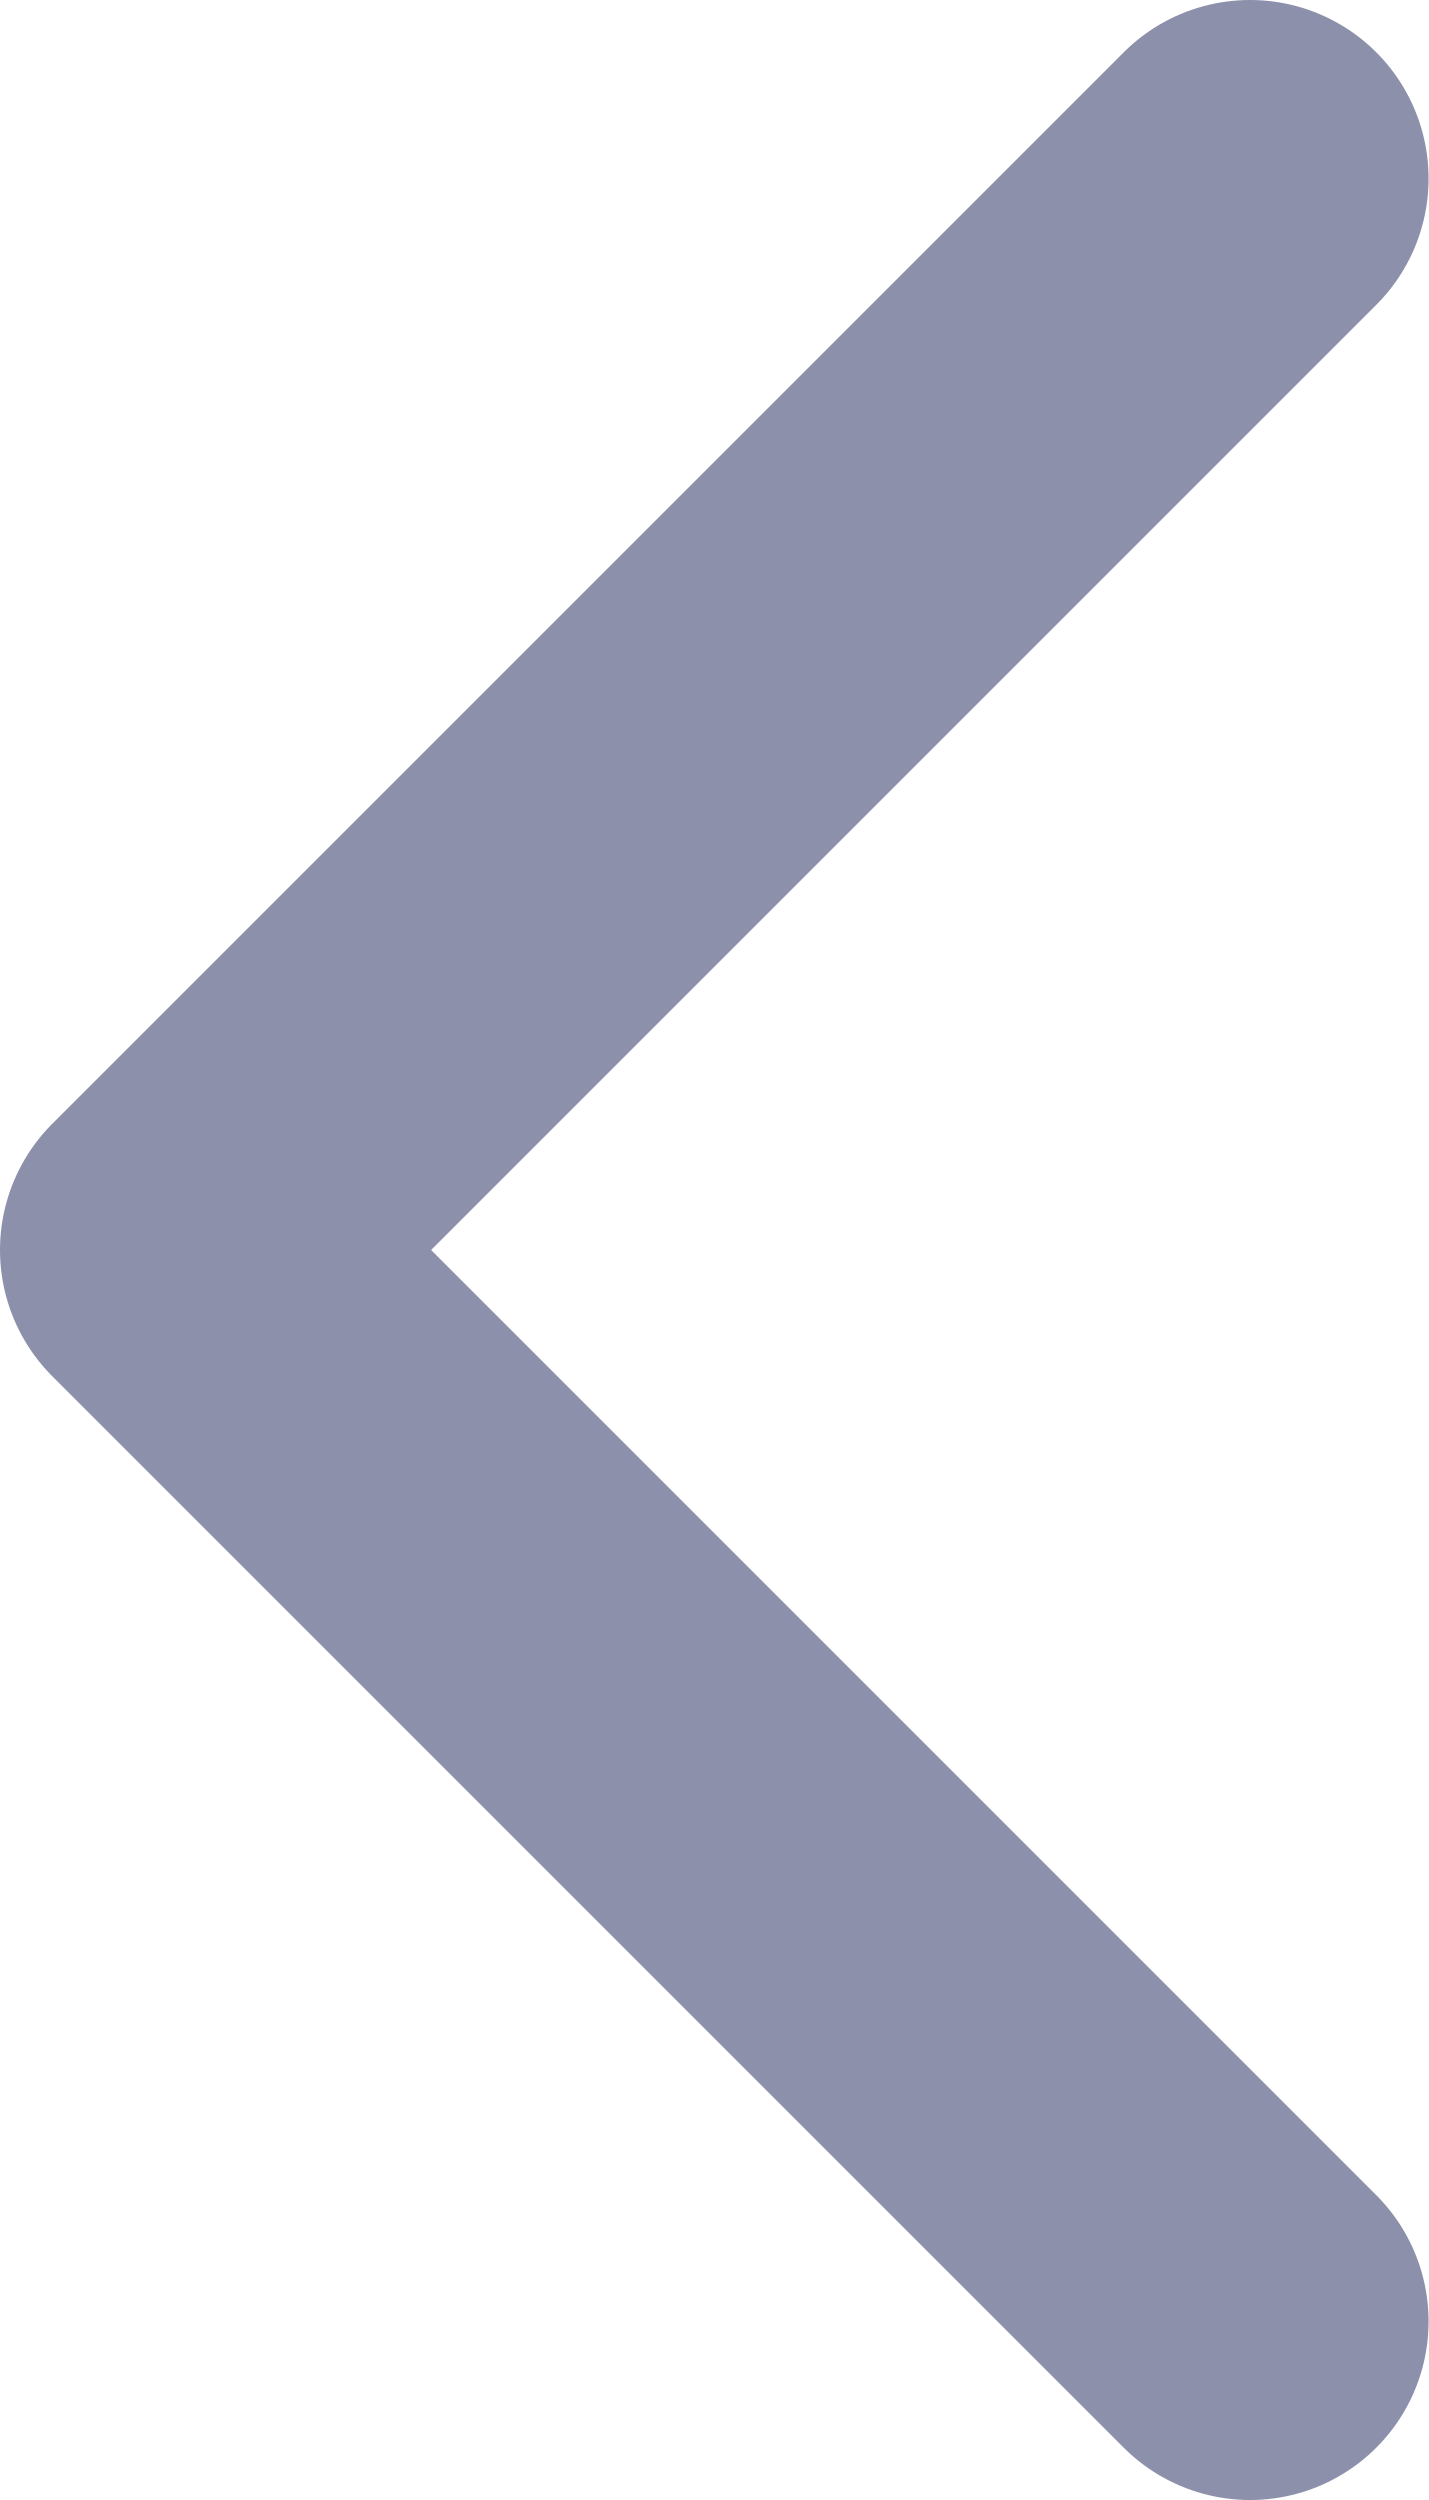
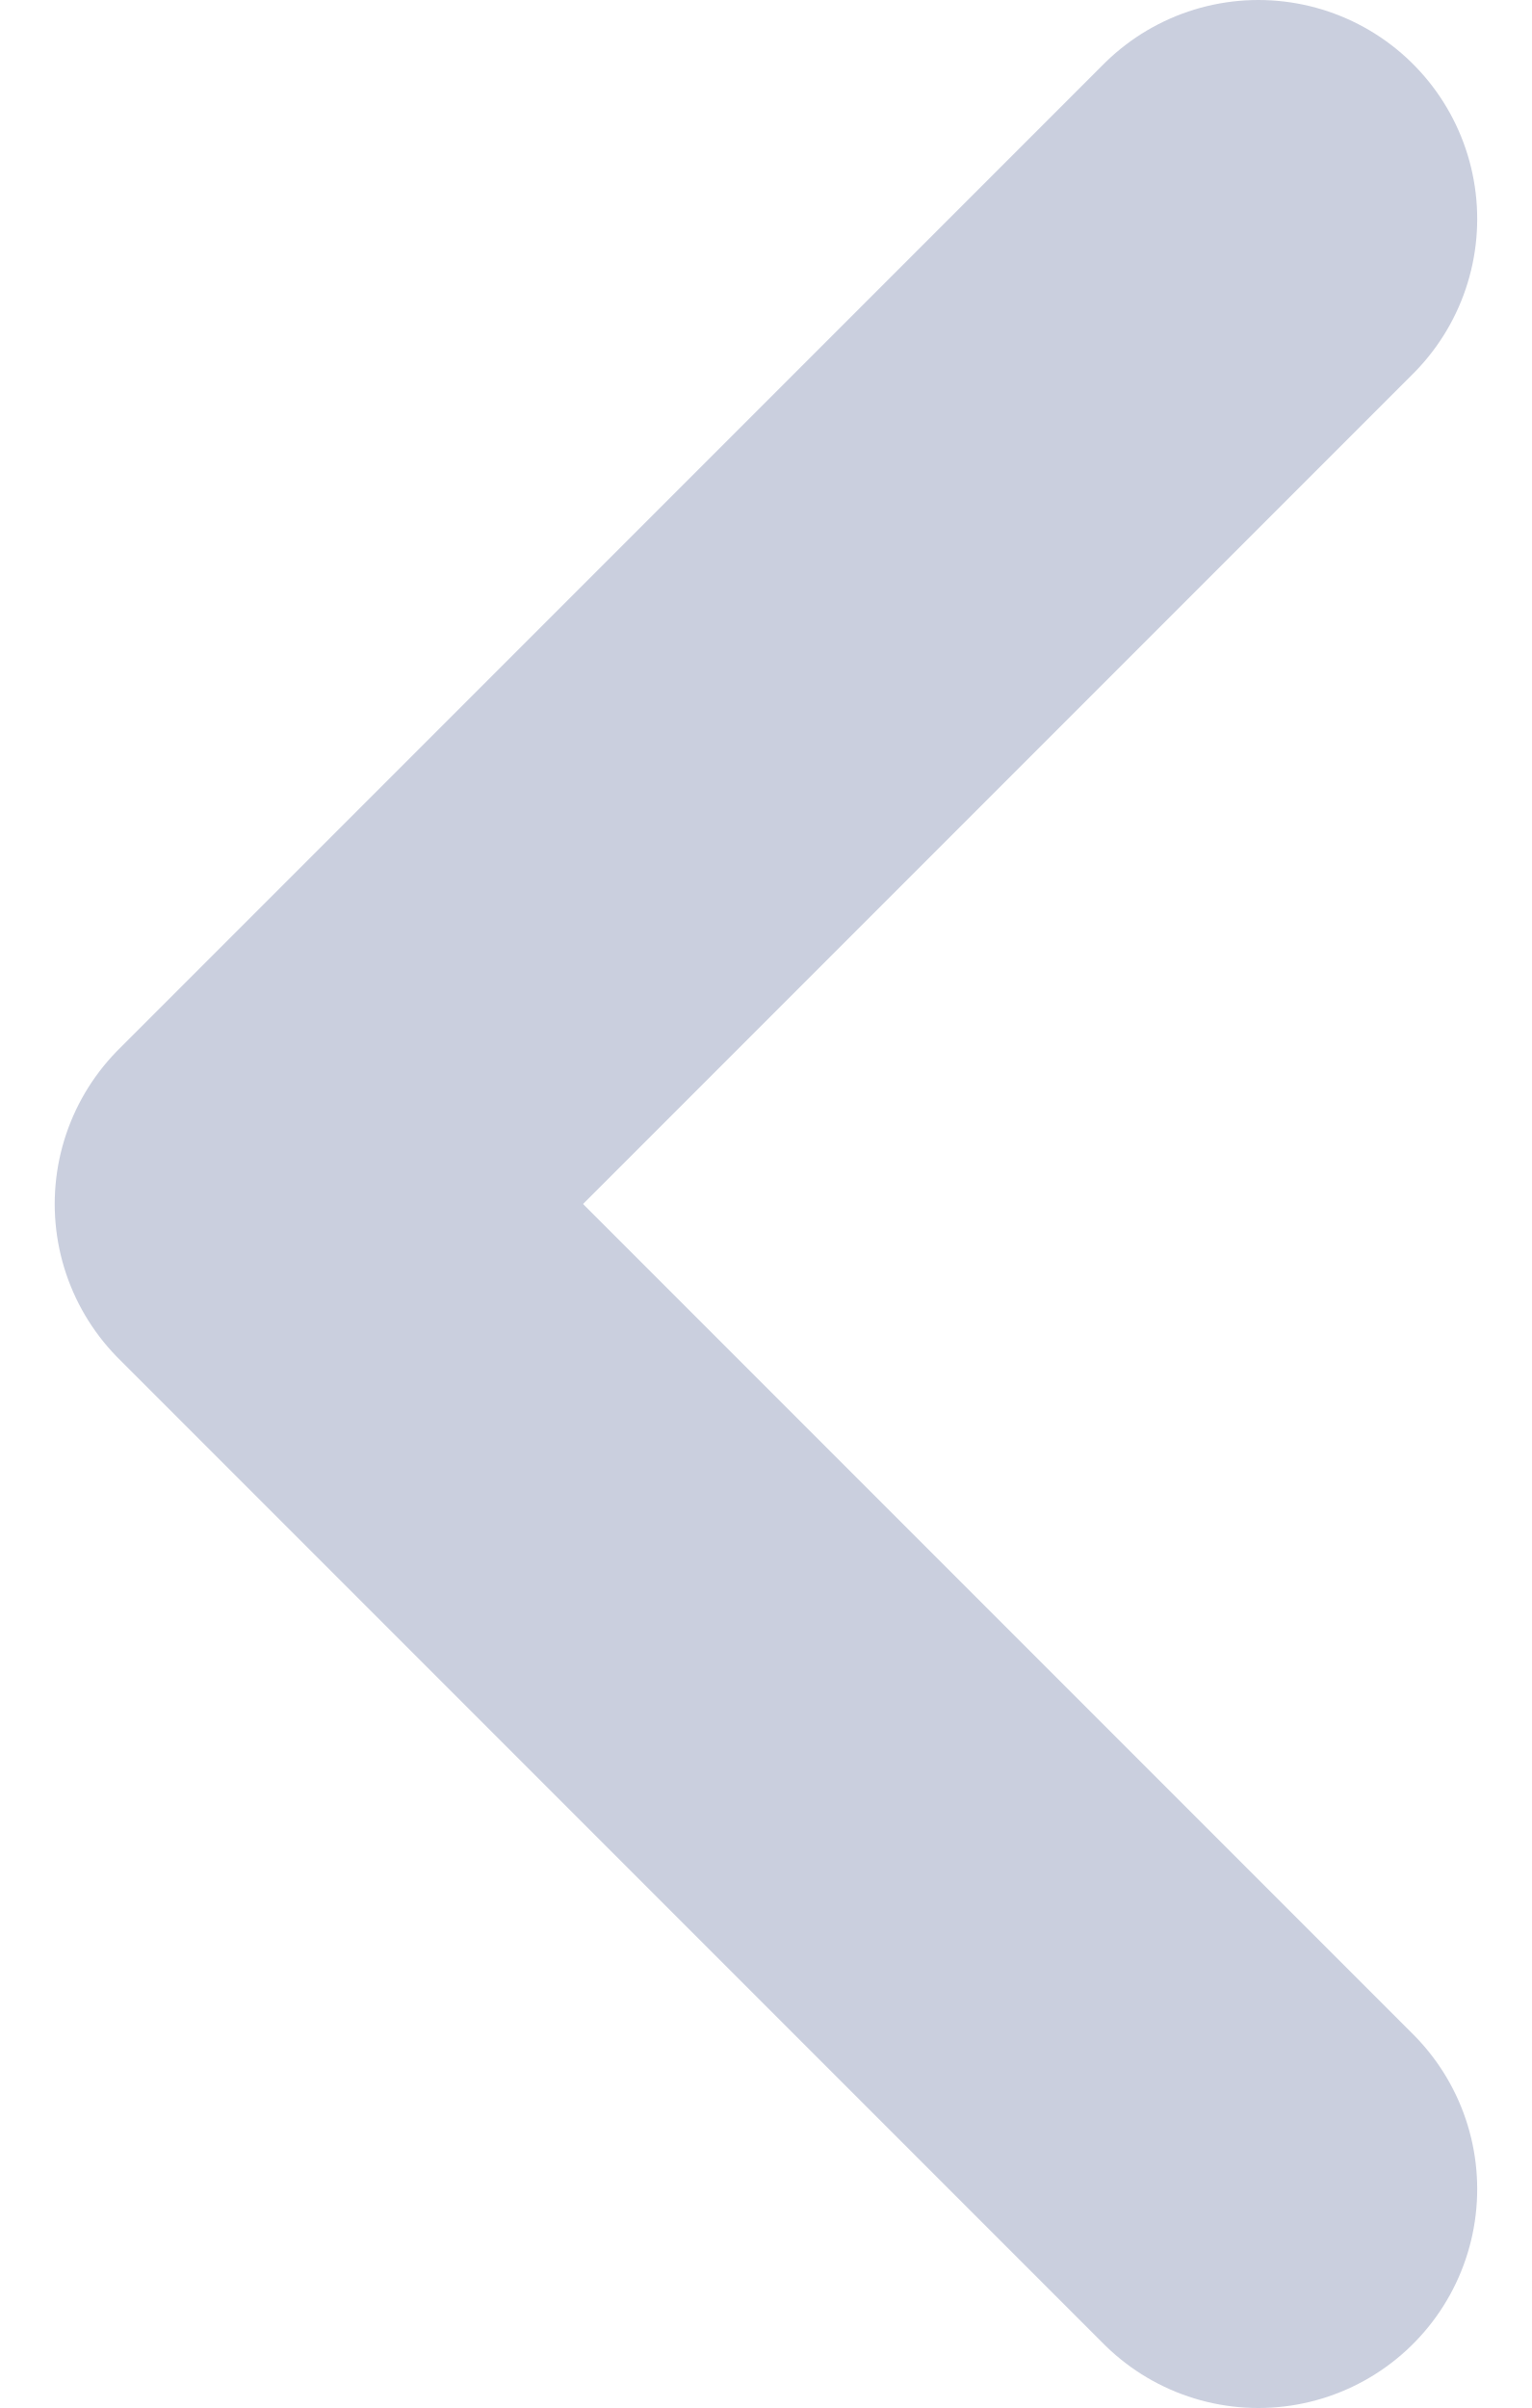
- <svg xmlns="http://www.w3.org/2000/svg" width="8" height="14" viewBox="0 0 8 14" fill="none">
-   <path d="M7 13L1 7L7 1" stroke="#8C90AB" stroke-width="2" stroke-linecap="round" stroke-linejoin="round" />
+ <svg xmlns="http://www.w3.org/2000/svg" width="7" height="11" viewBox="0 0 7 11" fill="none">
+   <path d="M5.75 10L1.25 5.5L5.75 1" stroke="#CACFDE" stroke-width="2" stroke-linecap="round" stroke-linejoin="round" />
</svg>
